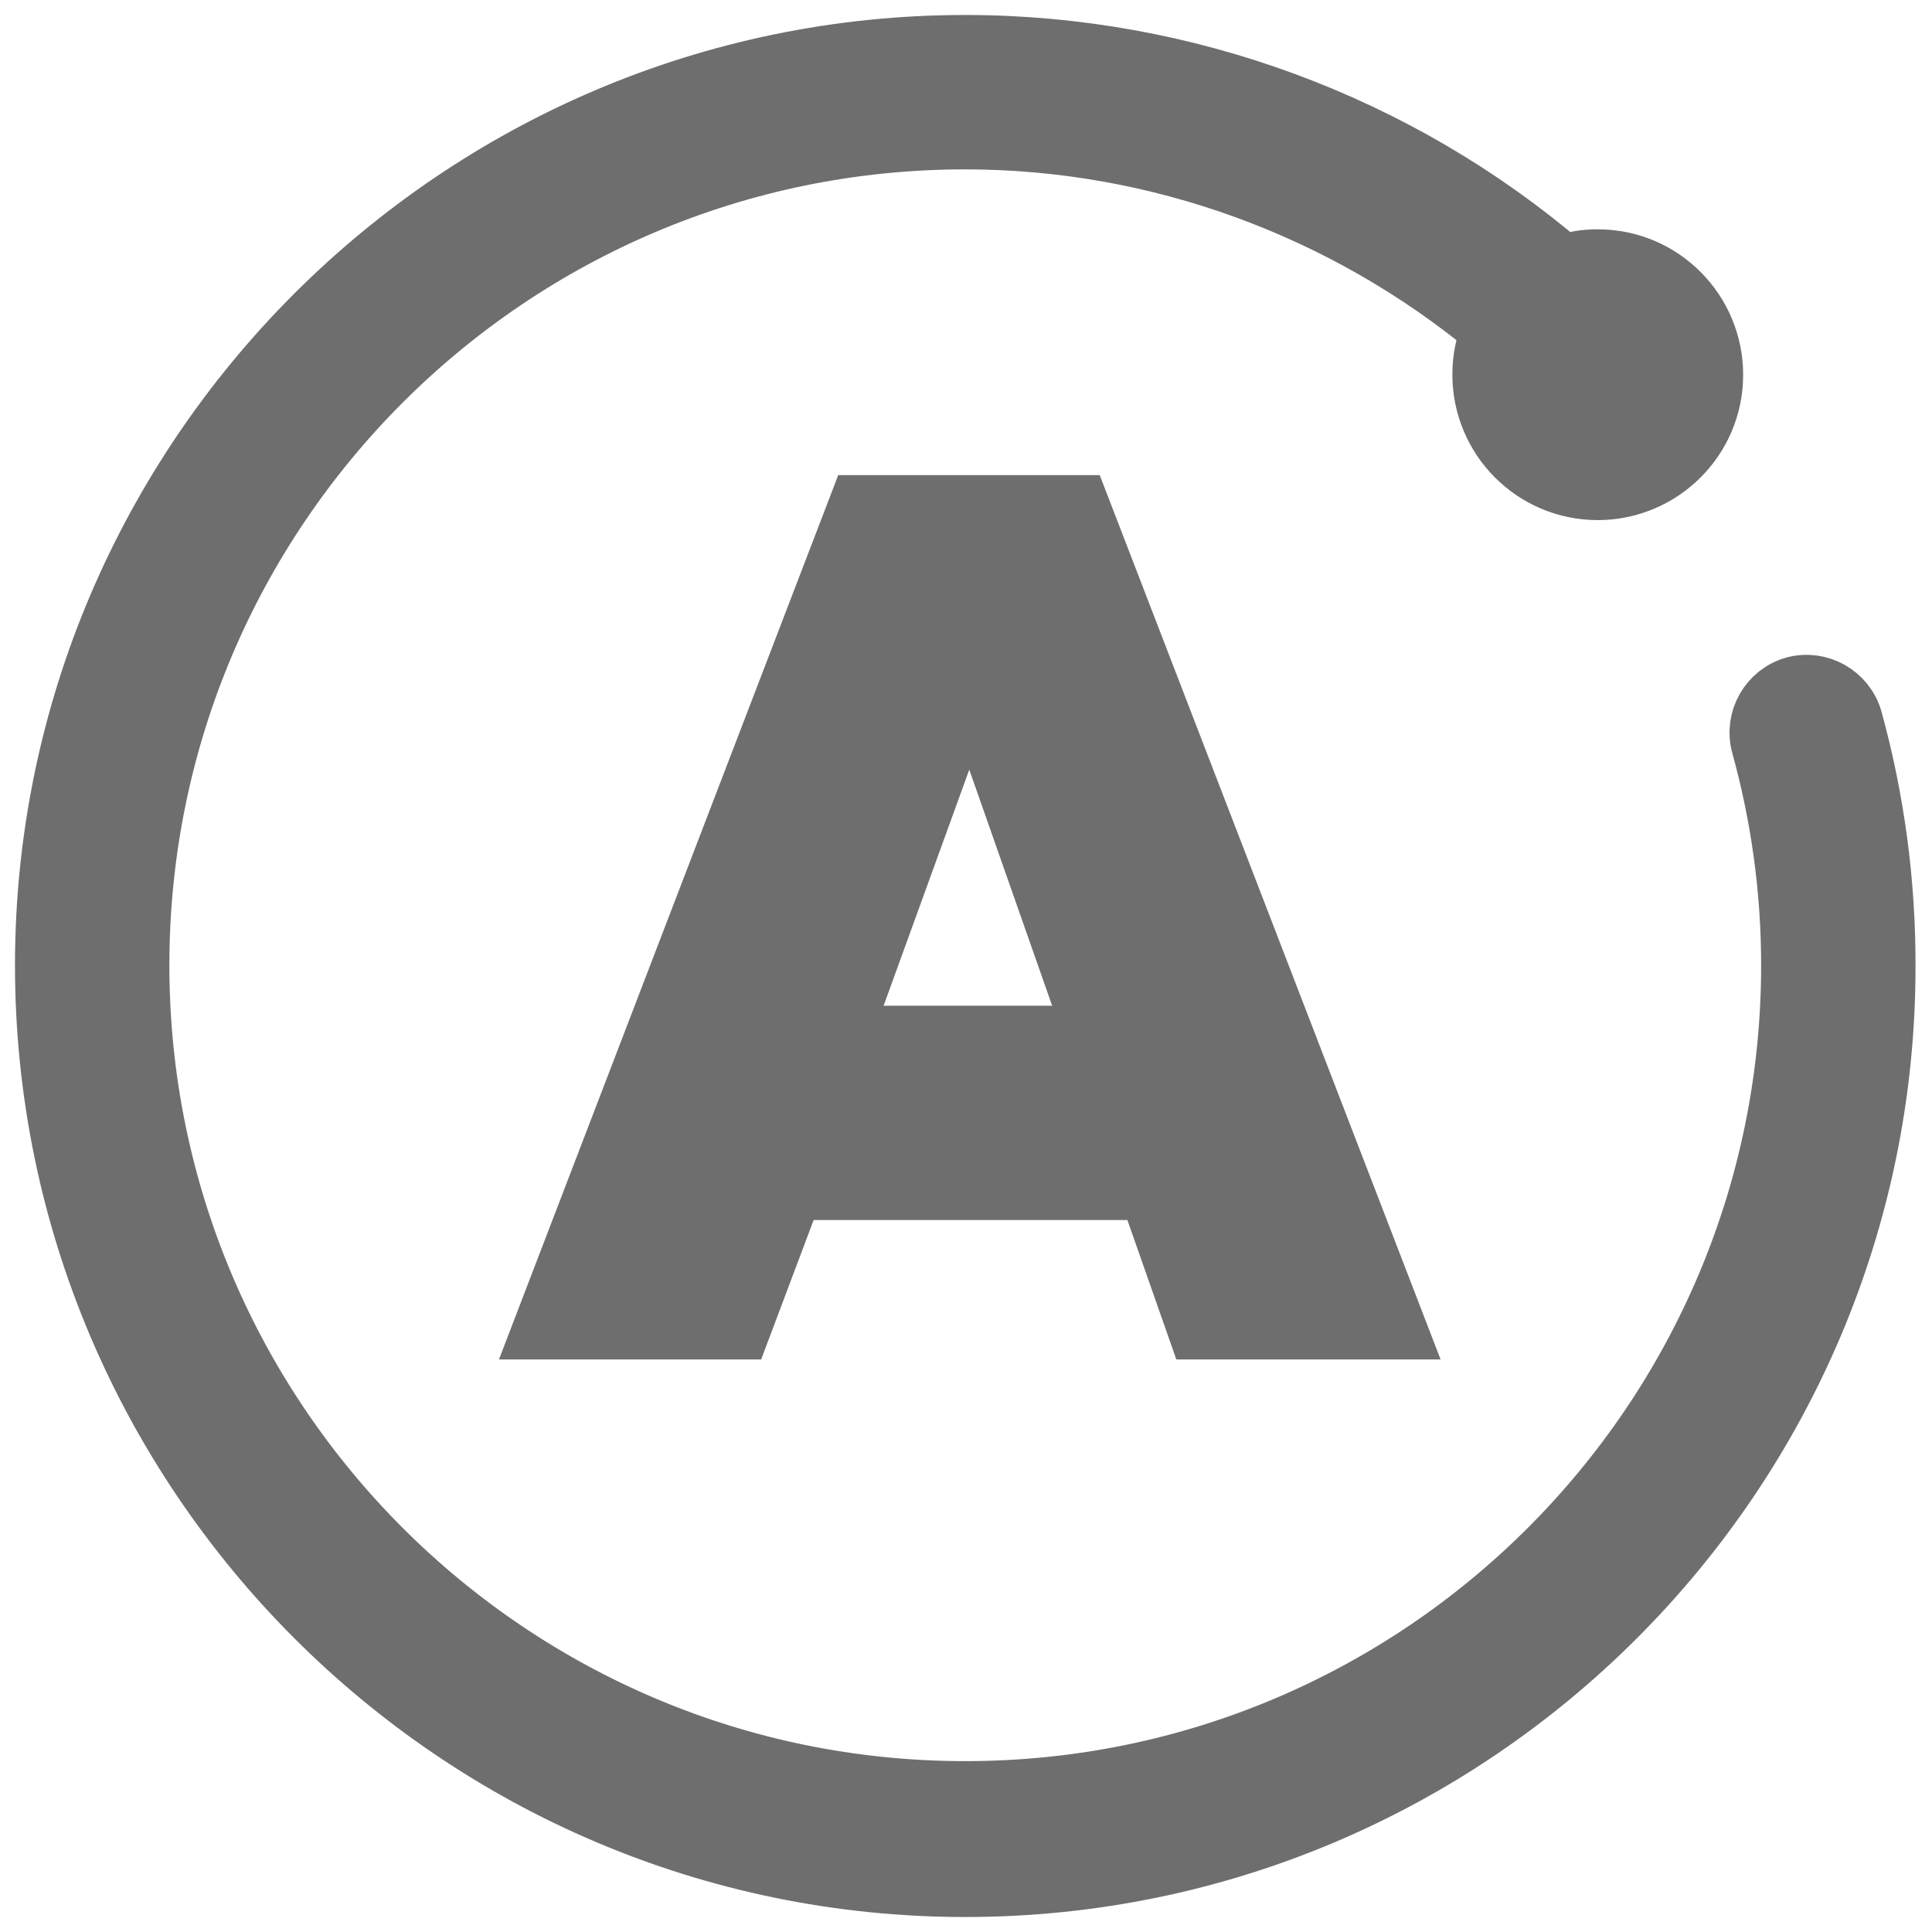
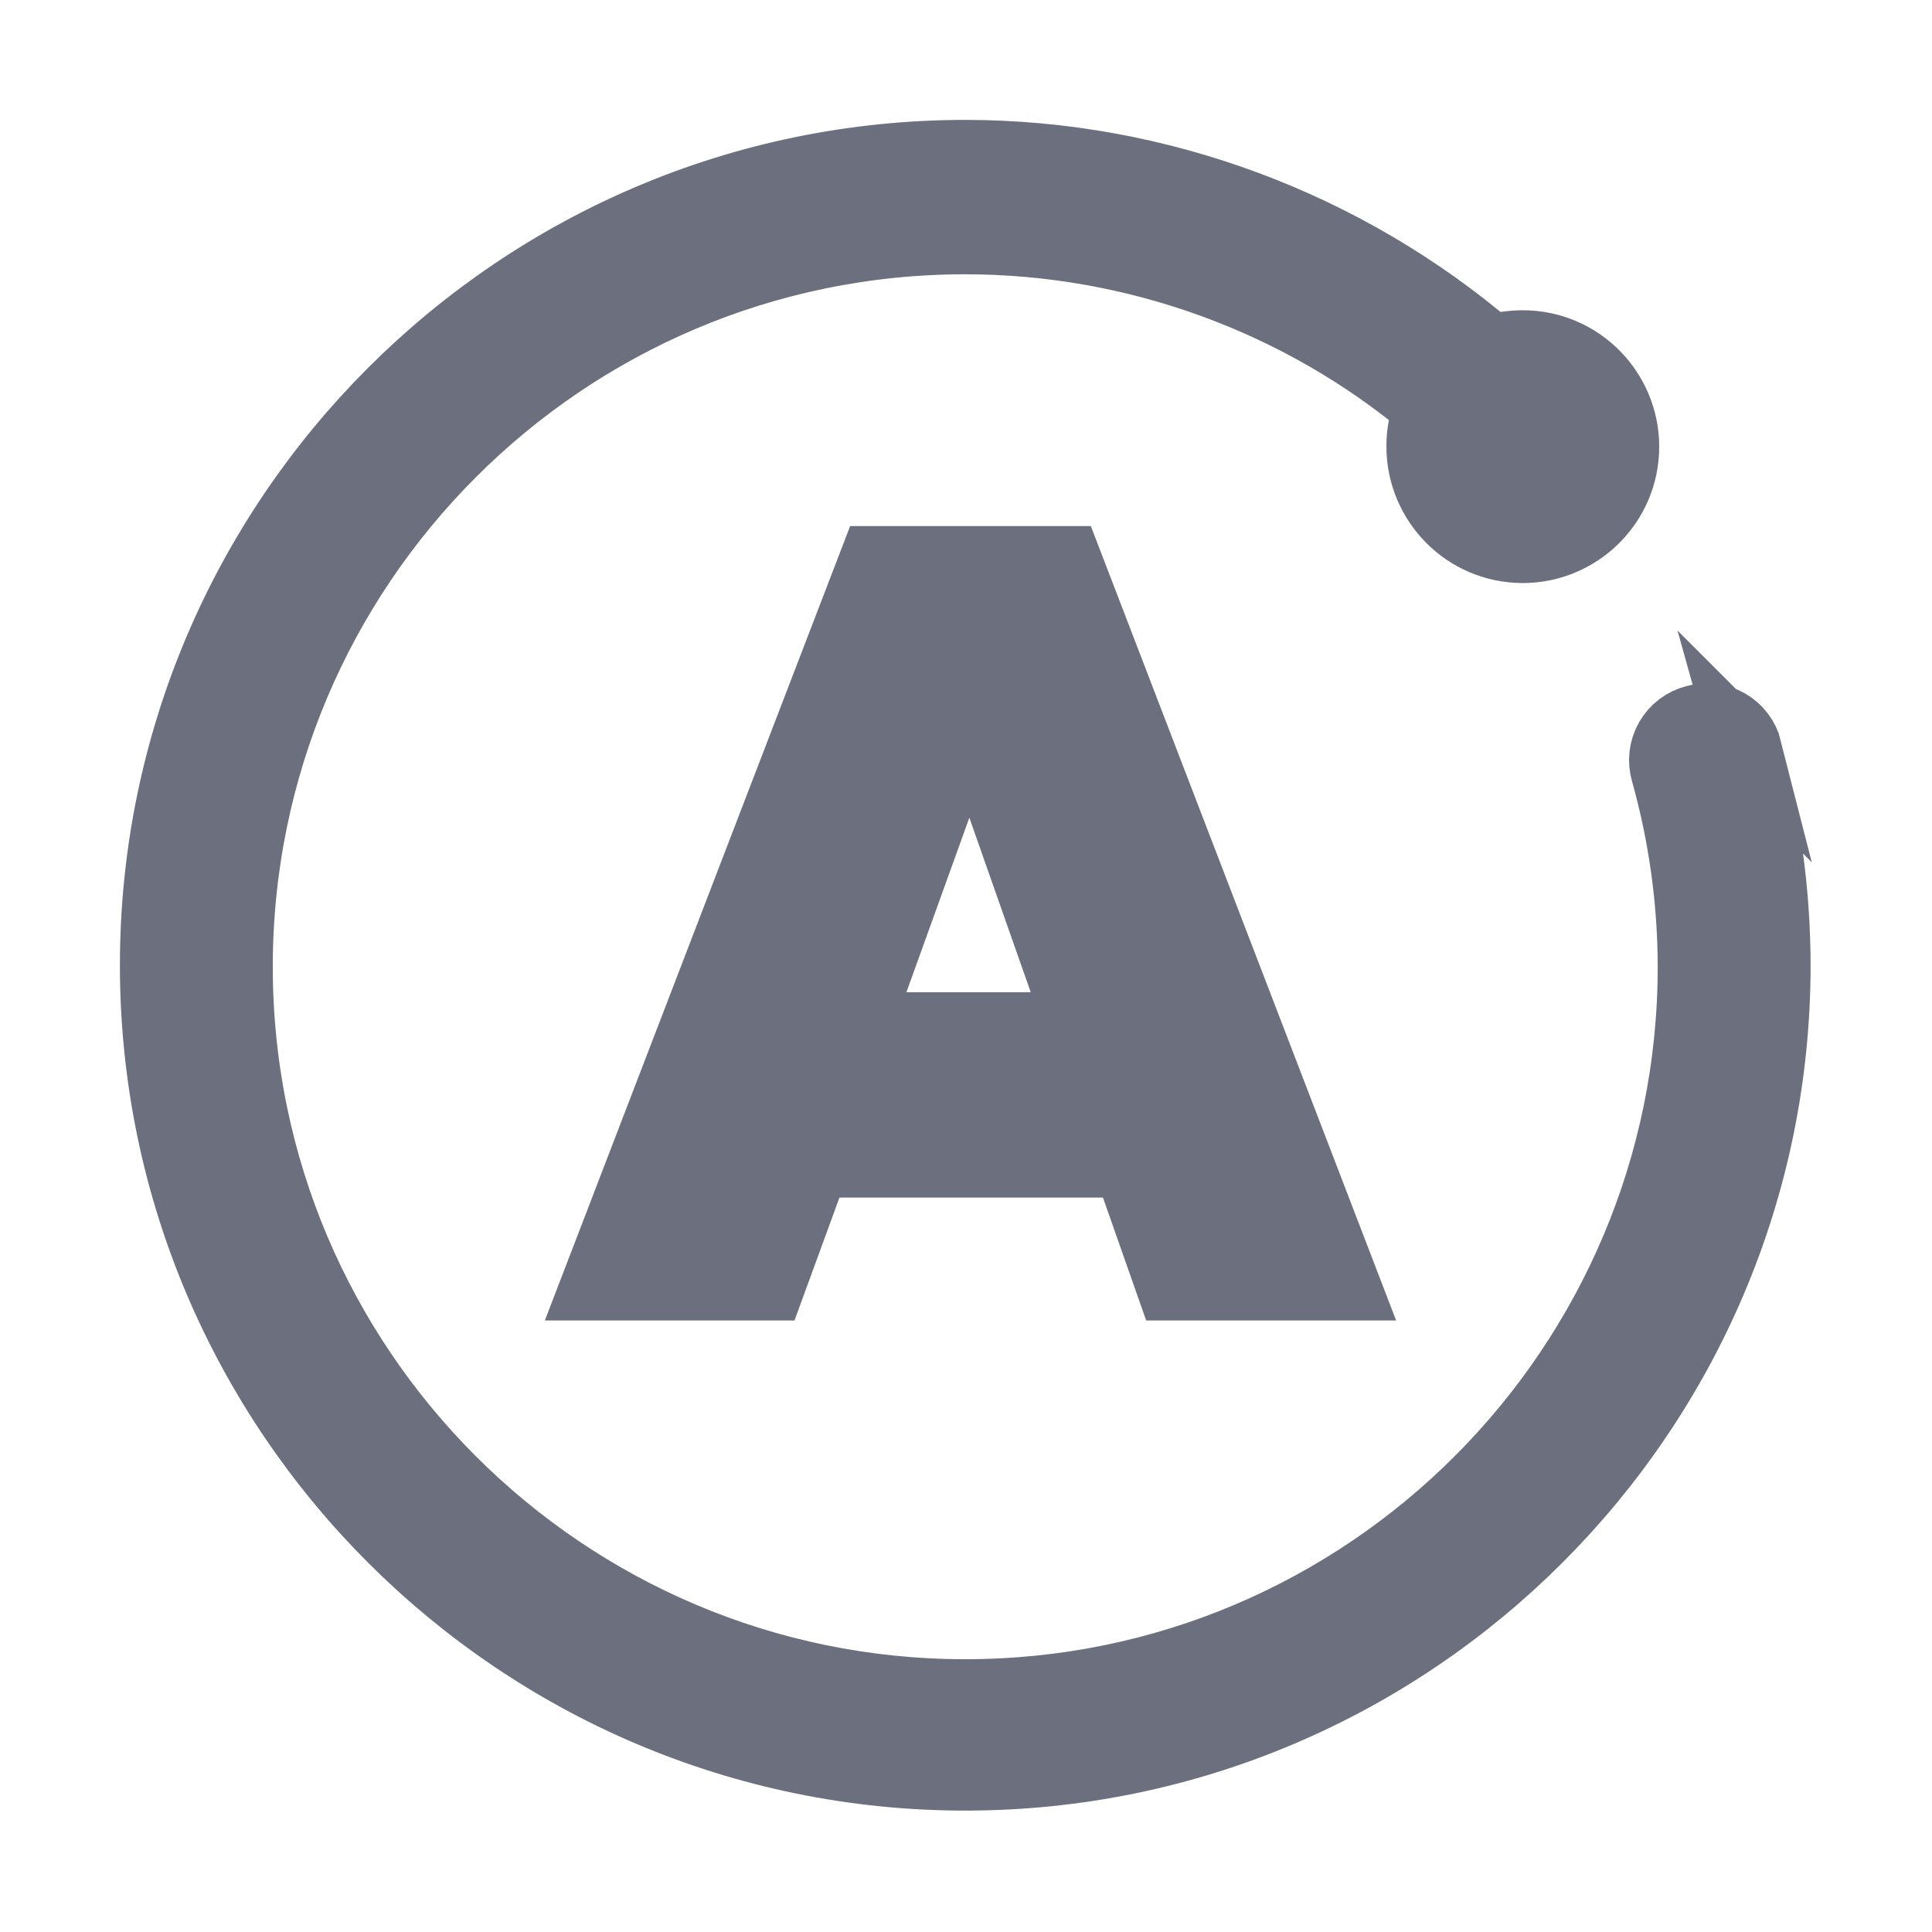
- <svg xmlns="http://www.w3.org/2000/svg" width="16" height="16" viewBox="-.03 -.03 1.289 1.289" preserveAspectRatio="xMidYMid" version="1.1">
-   <path d="m 0.769,0.857 h 0.133 L 0.69,0.307 H 0.543 L 0.332,0.857 H 0.464 L 0.499,0.764 h 0.2 L 0.663,0.661 H 0.531 L 0.617,0.424 Z M 1.206,0.45 a 0.032,0.032 0 0 0 -0.039,-0.022 0.032,0.032 0 0 0 -0.022,0.039 0.55,0.55 0 0 1 0.02,0.147 c 0,0.304 -0.247,0.551 -0.551,0.551 -0.304,0 -0.551,-0.247 -0.551,-0.551 0,-0.304 0.247,-0.551 0.551,-0.551 0.129,0 0.253,0.046 0.351,0.127 a 0.077,0.077 0 0 0 -0.006,0.03 c 0,0.042 0.034,0.077 0.077,0.077 0.042,0 0.077,-0.034 0.077,-0.077 0,-0.042 -0.034,-0.077 -0.077,-0.077 -0.008,0 -0.016,0.001 -0.023,0.004 C 0.903,0.053 0.761,0 0.614,0 0.276,0 0,0.276 0,0.614 0,0.953 0.276,1.229 0.614,1.229 c 0.339,0 0.614,-0.276 0.614,-0.614 A 0.614,0.614 0 0 0 1.206,0.45 Z" fill="#6E6E6E" stroke-width=".04" stroke="#6E6E6E" />
+ <svg xmlns="http://www.w3.org/2000/svg" width="16" height="16" preserveAspectRatio="xMidYMid" version="1.1" viewBox="-.03 -.03 1.289 1.289">
+   <path d="m0.751 0.828h0.117l-0.186-0.484h-0.129l-0.186 0.484h0.117l0.03-0.082h0.176l-0.032-0.091h-0.116l0.075-0.208zm0.385-0.358a0.028 0.028 0 0 0-0.035-0.02 0.028 0.028 0 0 0-0.02 0.035 0.484 0.484 0 0 1 0.018 0.13c0 0.267-0.217 0.485-0.485 0.485-0.267 0-0.485-0.217-0.485-0.485 0-0.267 0.217-0.485 0.485-0.485 0.113 0 0.223 0.04 0.309 0.112a0.067 0.067 0 0 0-0.005 0.026c0 0.037 0.03 0.068 0.068 0.068 0.037 0 0.068-0.03 0.068-0.068 0-0.037-0.03-0.068-0.068-0.068-0.007 0-0.014 0.001-0.021 0.003-0.097-0.083-0.222-0.13-0.351-0.13-0.298 0-0.541 0.243-0.541 0.541 0 0.298 0.243 0.541 0.541 0.541 0.298 0 0.541-0.243 0.541-0.541a0.541 0.541 0 0 0-0.02-0.145z" fill="#6c707e" stroke="#6c707e" stroke-width=".046" />
</svg>
